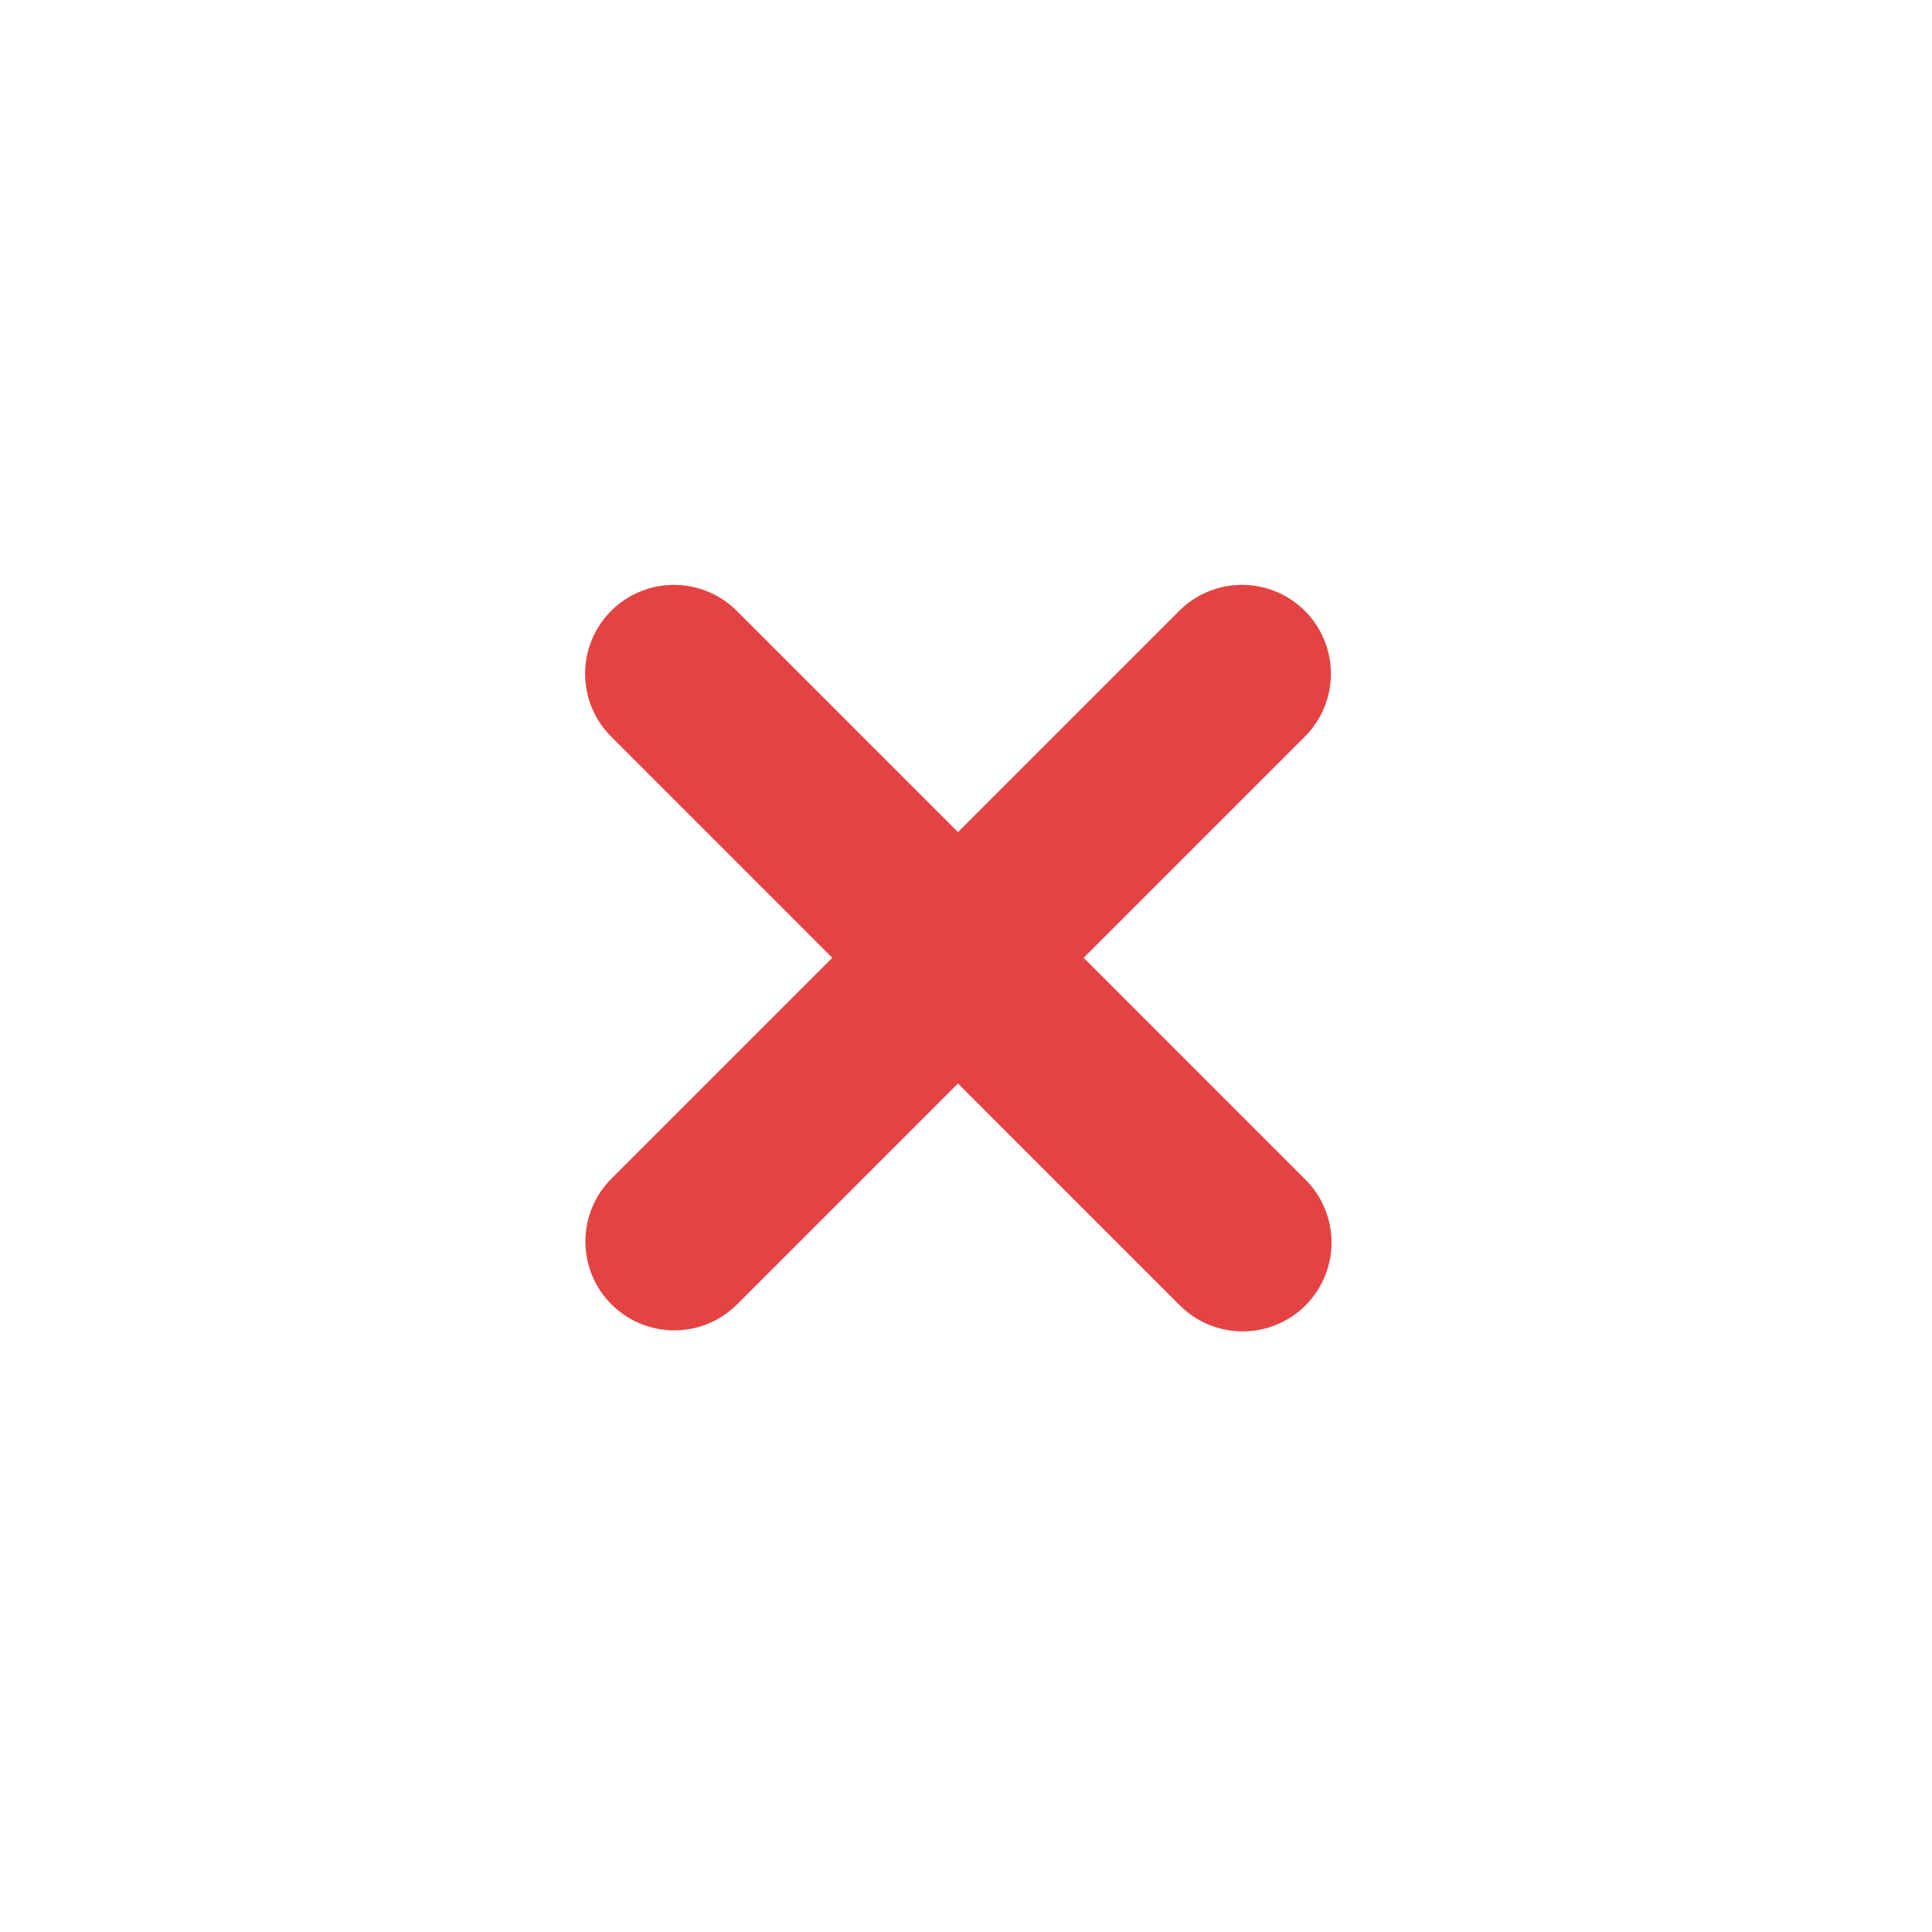
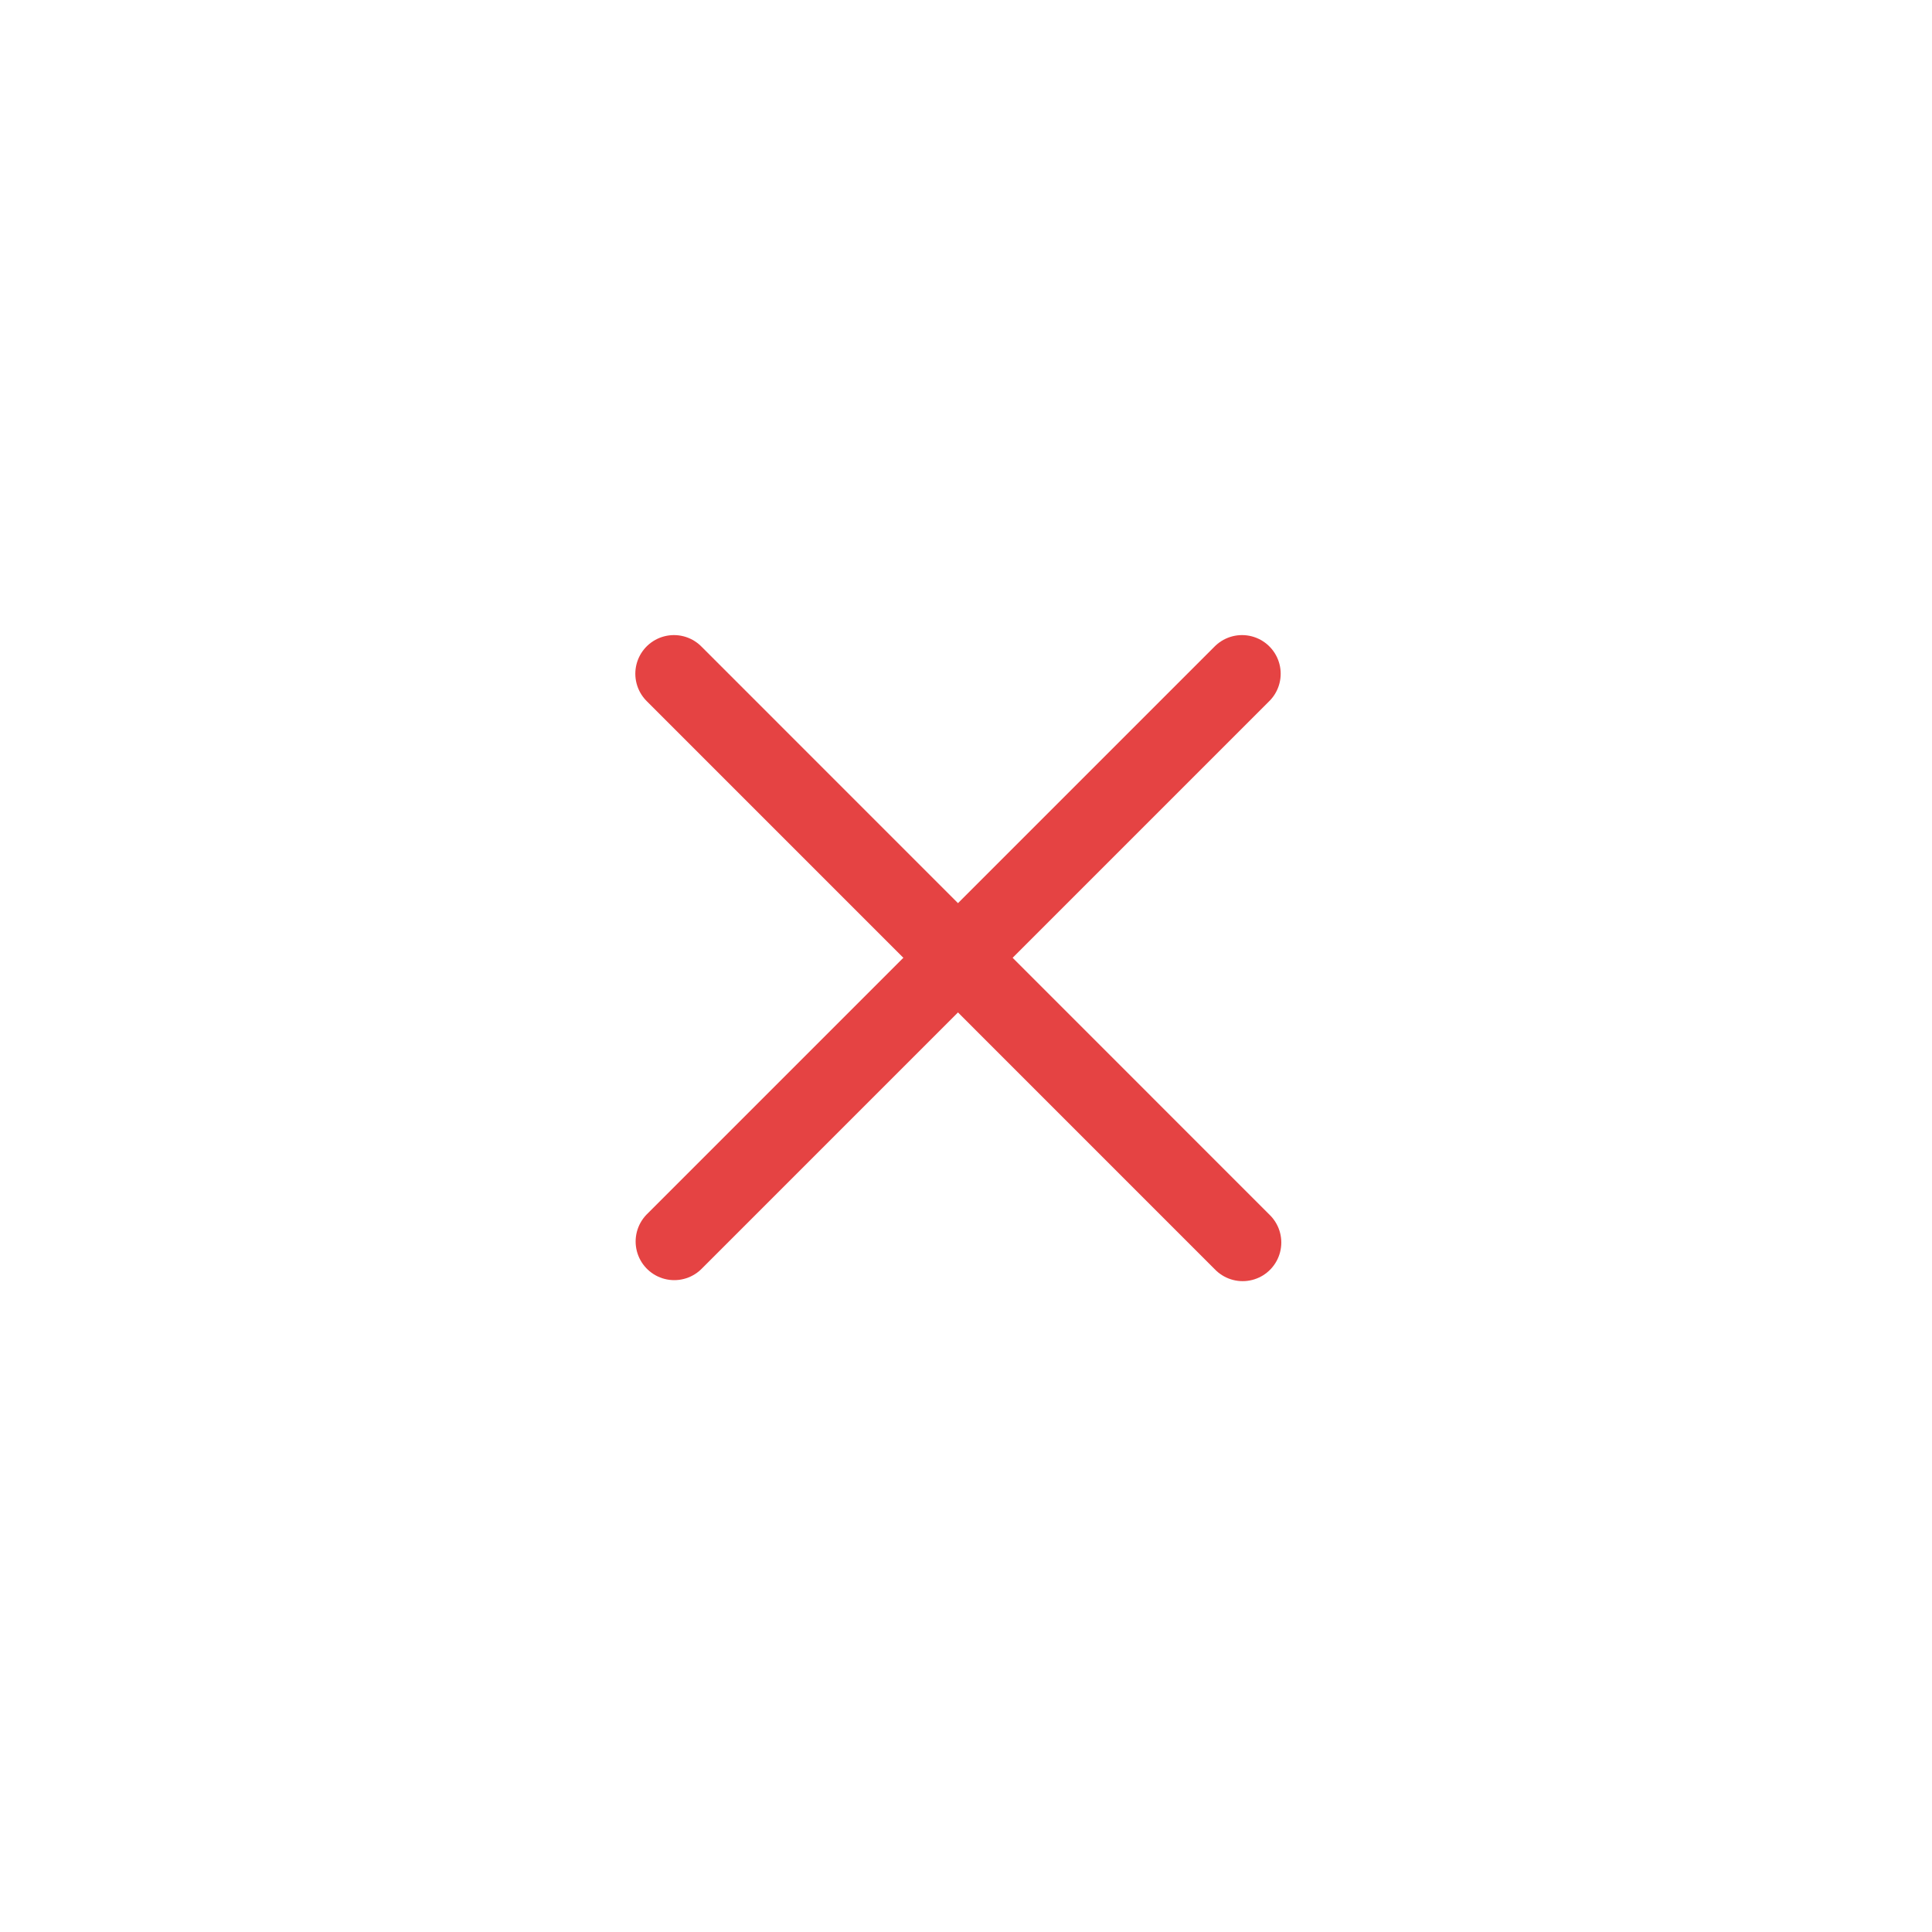
<svg xmlns="http://www.w3.org/2000/svg" width="25" height="25" viewBox="0 0 25 25" fill="none">
-   <path d="M16.072 8.718L8.725 16.065" stroke="#E54343" stroke-width="2.3" stroke-linecap="round" stroke-linejoin="round" />
-   <path d="M16.08 16.078L8.721 8.718" stroke="#E54343" stroke-width="2.3" stroke-linecap="round" stroke-linejoin="round" />
+   <path d="M16.072 8.718L8.725 16.065" stroke="#E54343" strokeWidth="2.3" stroke-linecap="round" stroke-linejoin="round" />
+   <path d="M16.08 16.078L8.721 8.718" stroke="#E54343" strokeWidth="2.3" stroke-linecap="round" stroke-linejoin="round" />
</svg>
